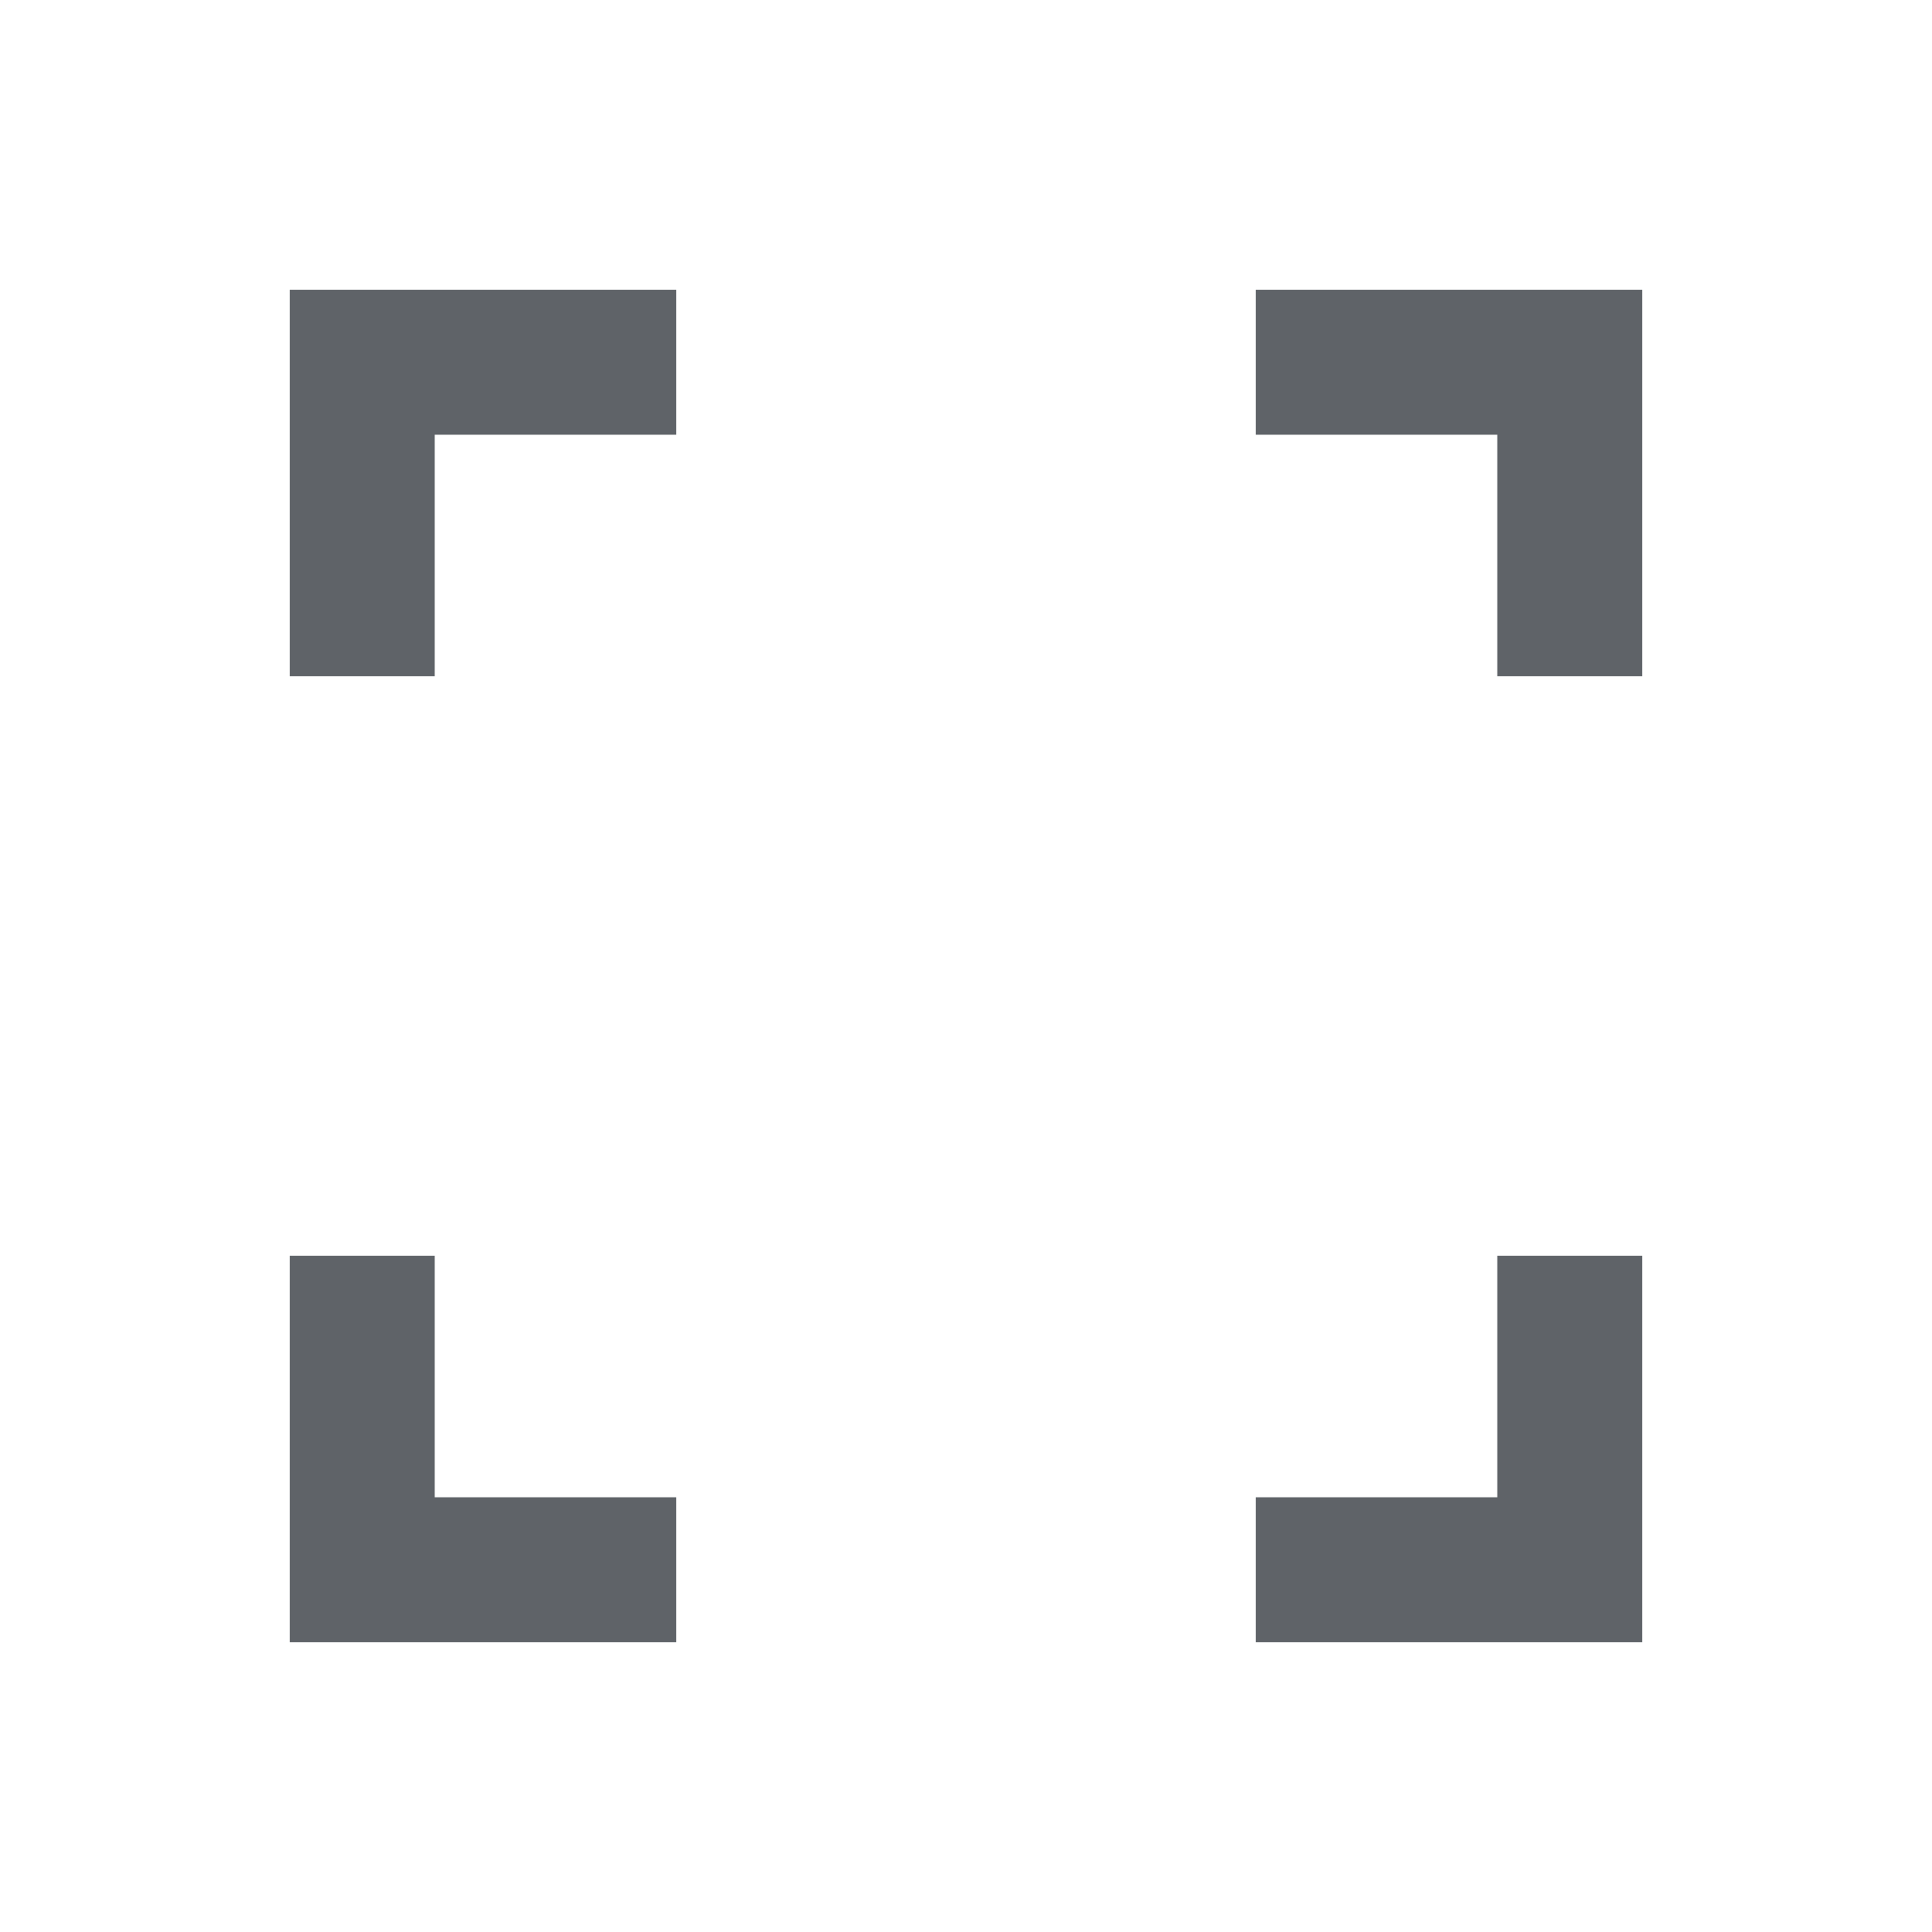
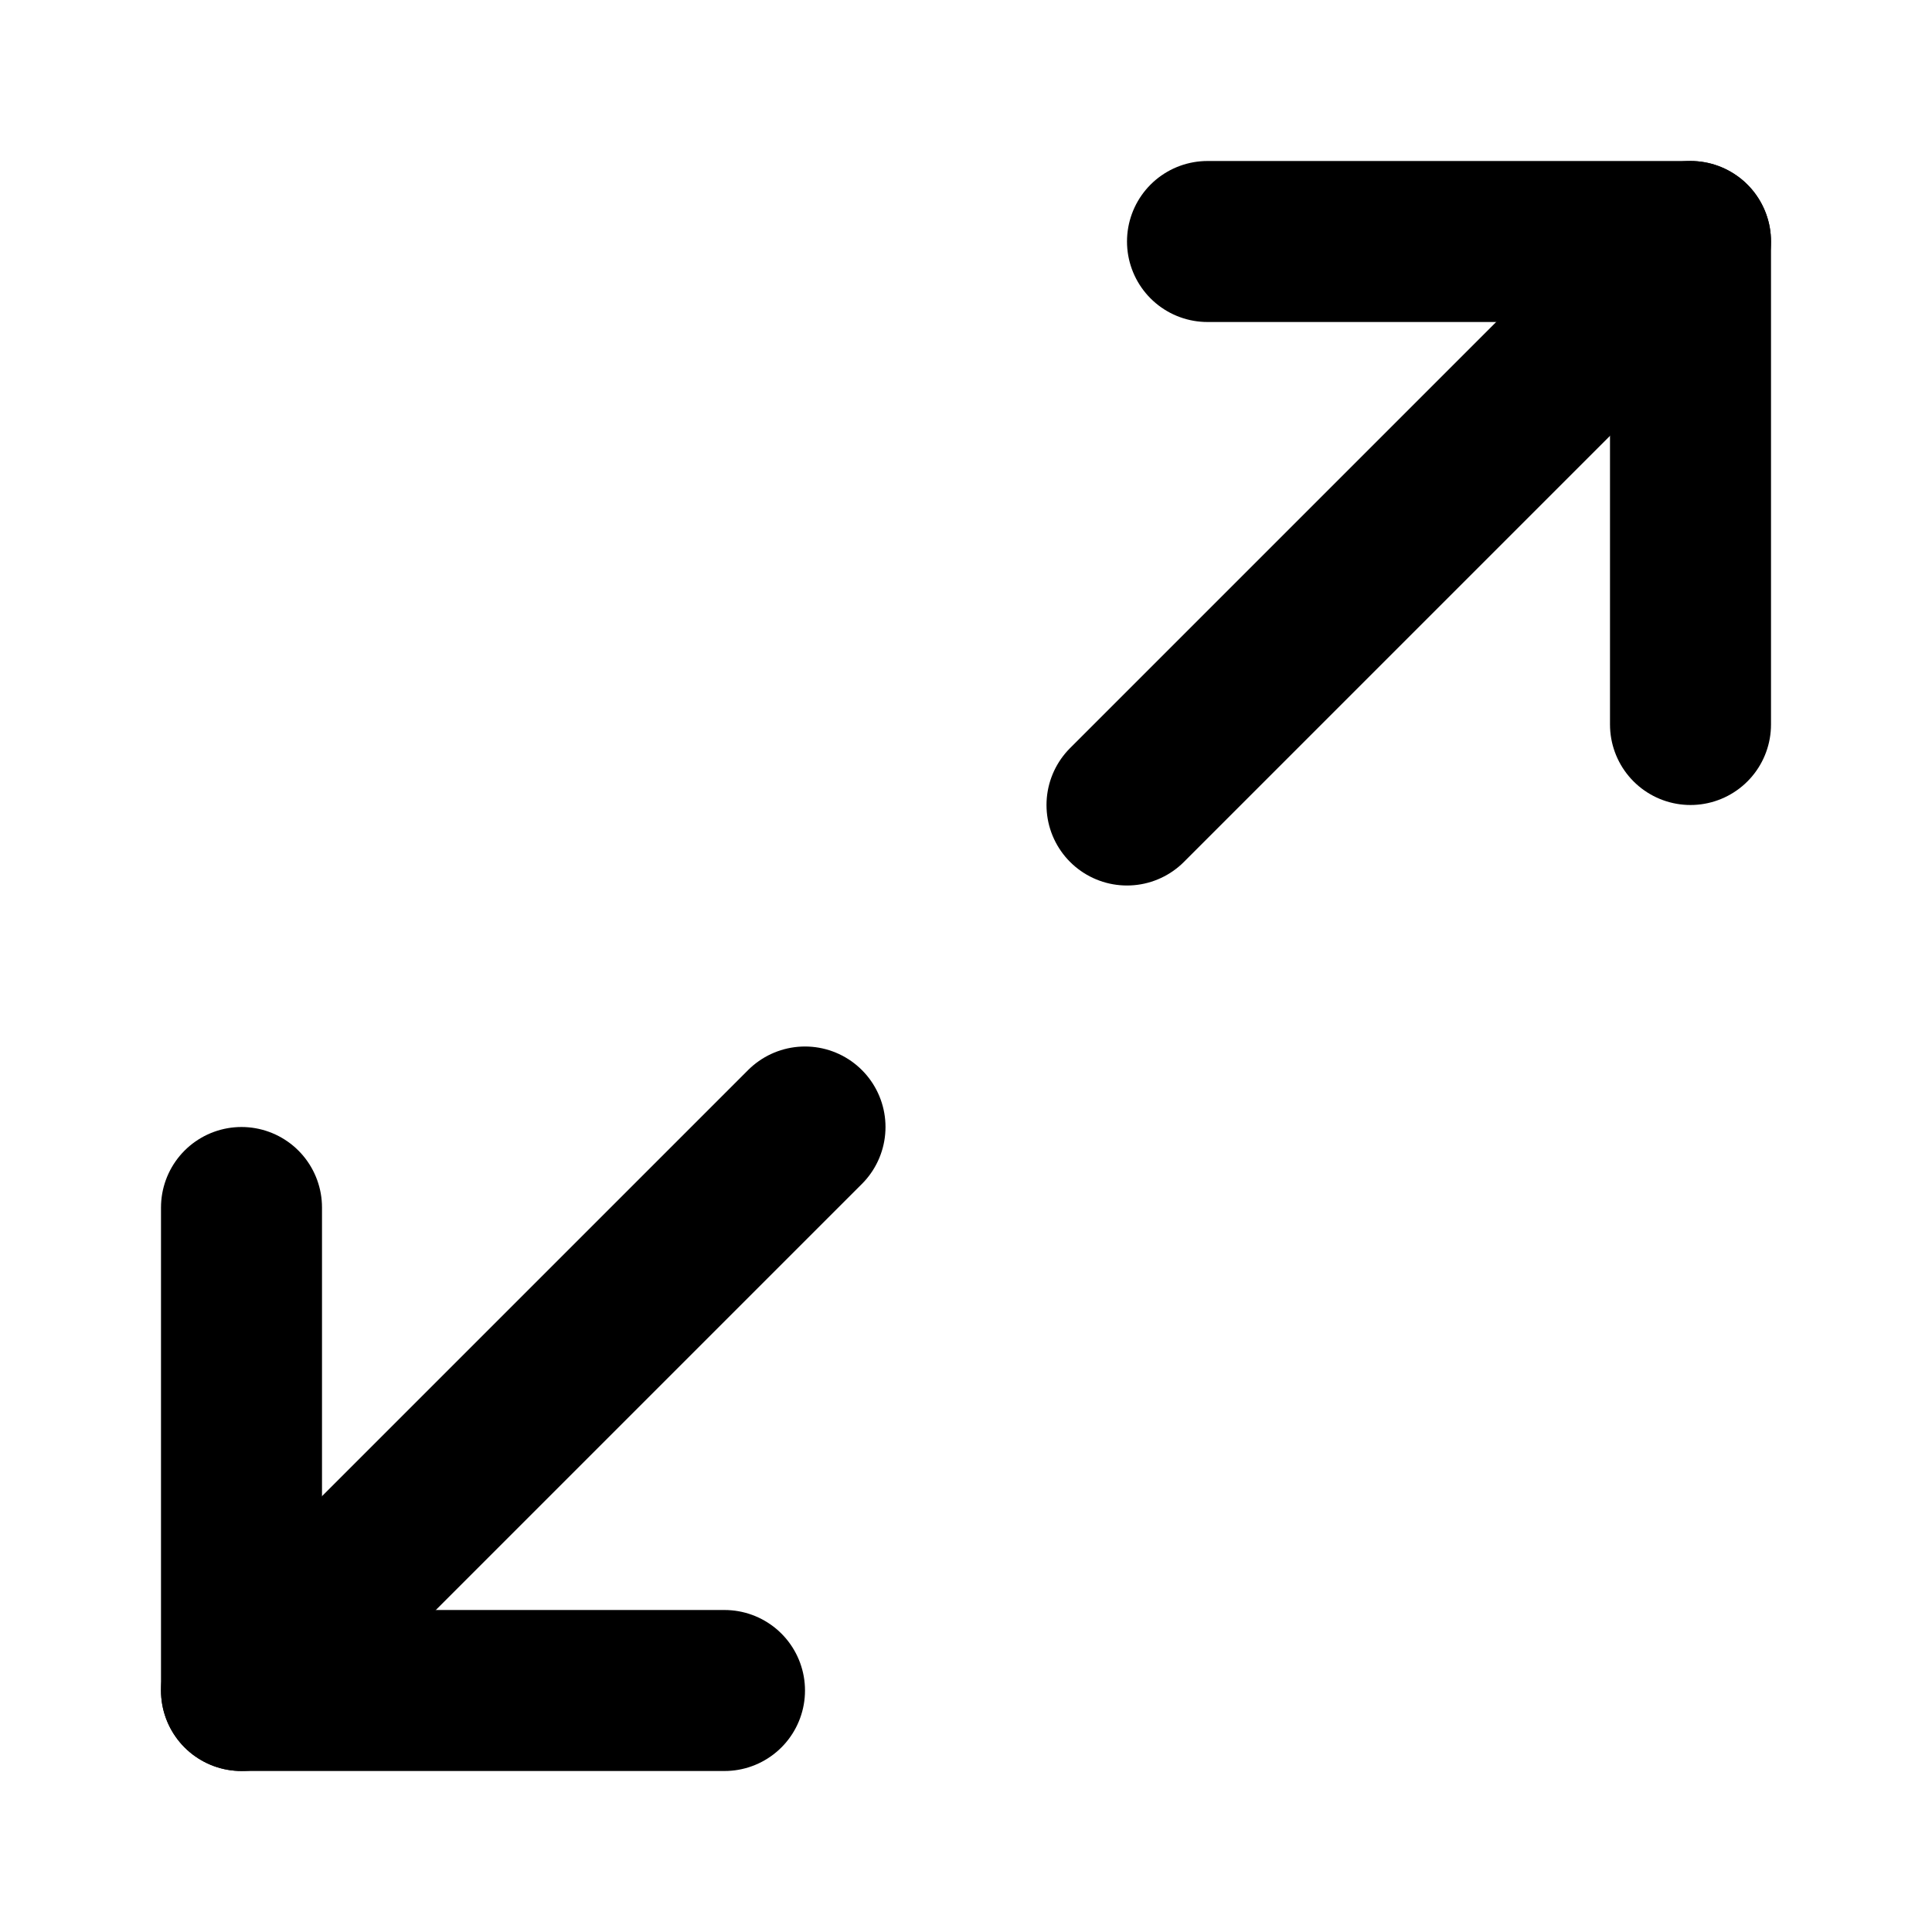
- <svg xmlns="http://www.w3.org/2000/svg" height="20px" viewBox="0 -960 960 960" width="20px" fill="#5f6368">
-   <path d="M144-144v-192h72v120h120v72H144Zm480 0v-72h120v-120h72v192H624ZM144-624v-192h192v72H216v120h-72Zm600 0v-120H624v-72h192v192h-72Z" />
+ <svg xmlns="http://www.w3.org/2000/svg" width="24" height="24" viewBox="0 0 24 24" fill="none" stroke="currentColor" stroke-width="2" stroke-linecap="round" stroke-linejoin="round">
+   <polyline points="15 3 21 3 21 9" />
+   <polyline points="9 21 3 21 3 15" />
+   <line x1="21" x2="14" y1="3" y2="10" />
+   <line x1="3" x2="10" y1="21" y2="14" />
</svg>
